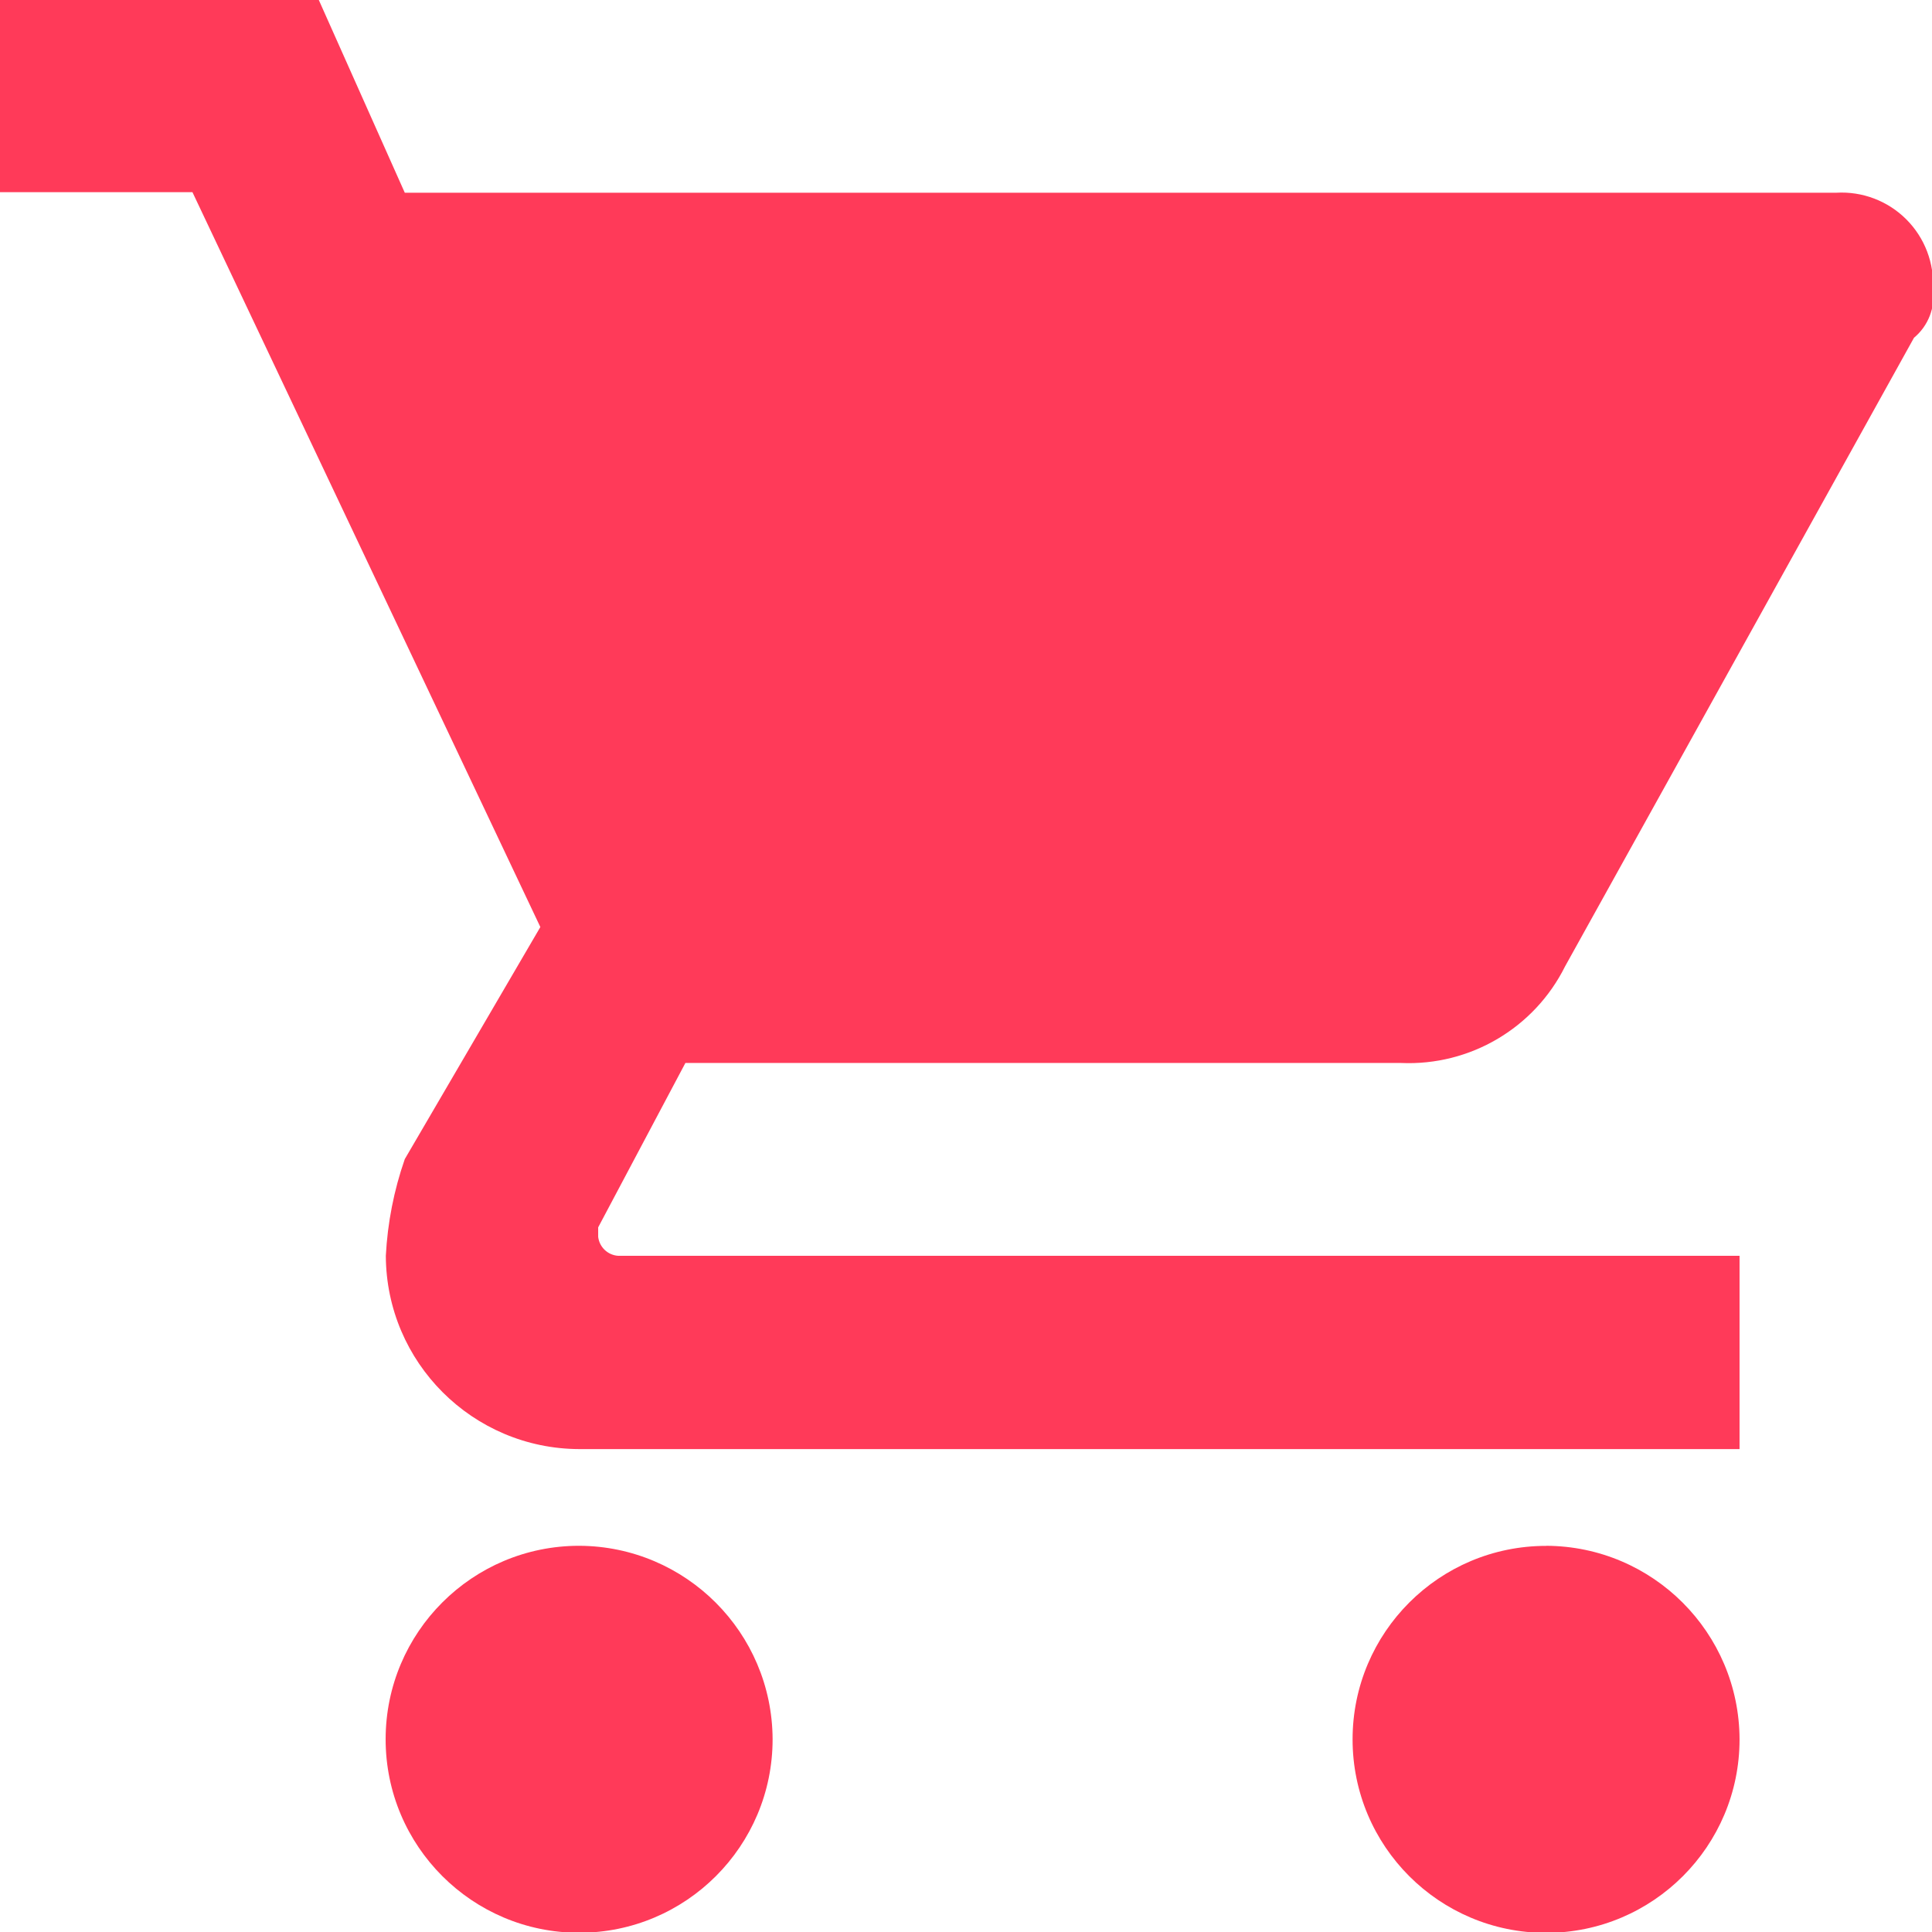
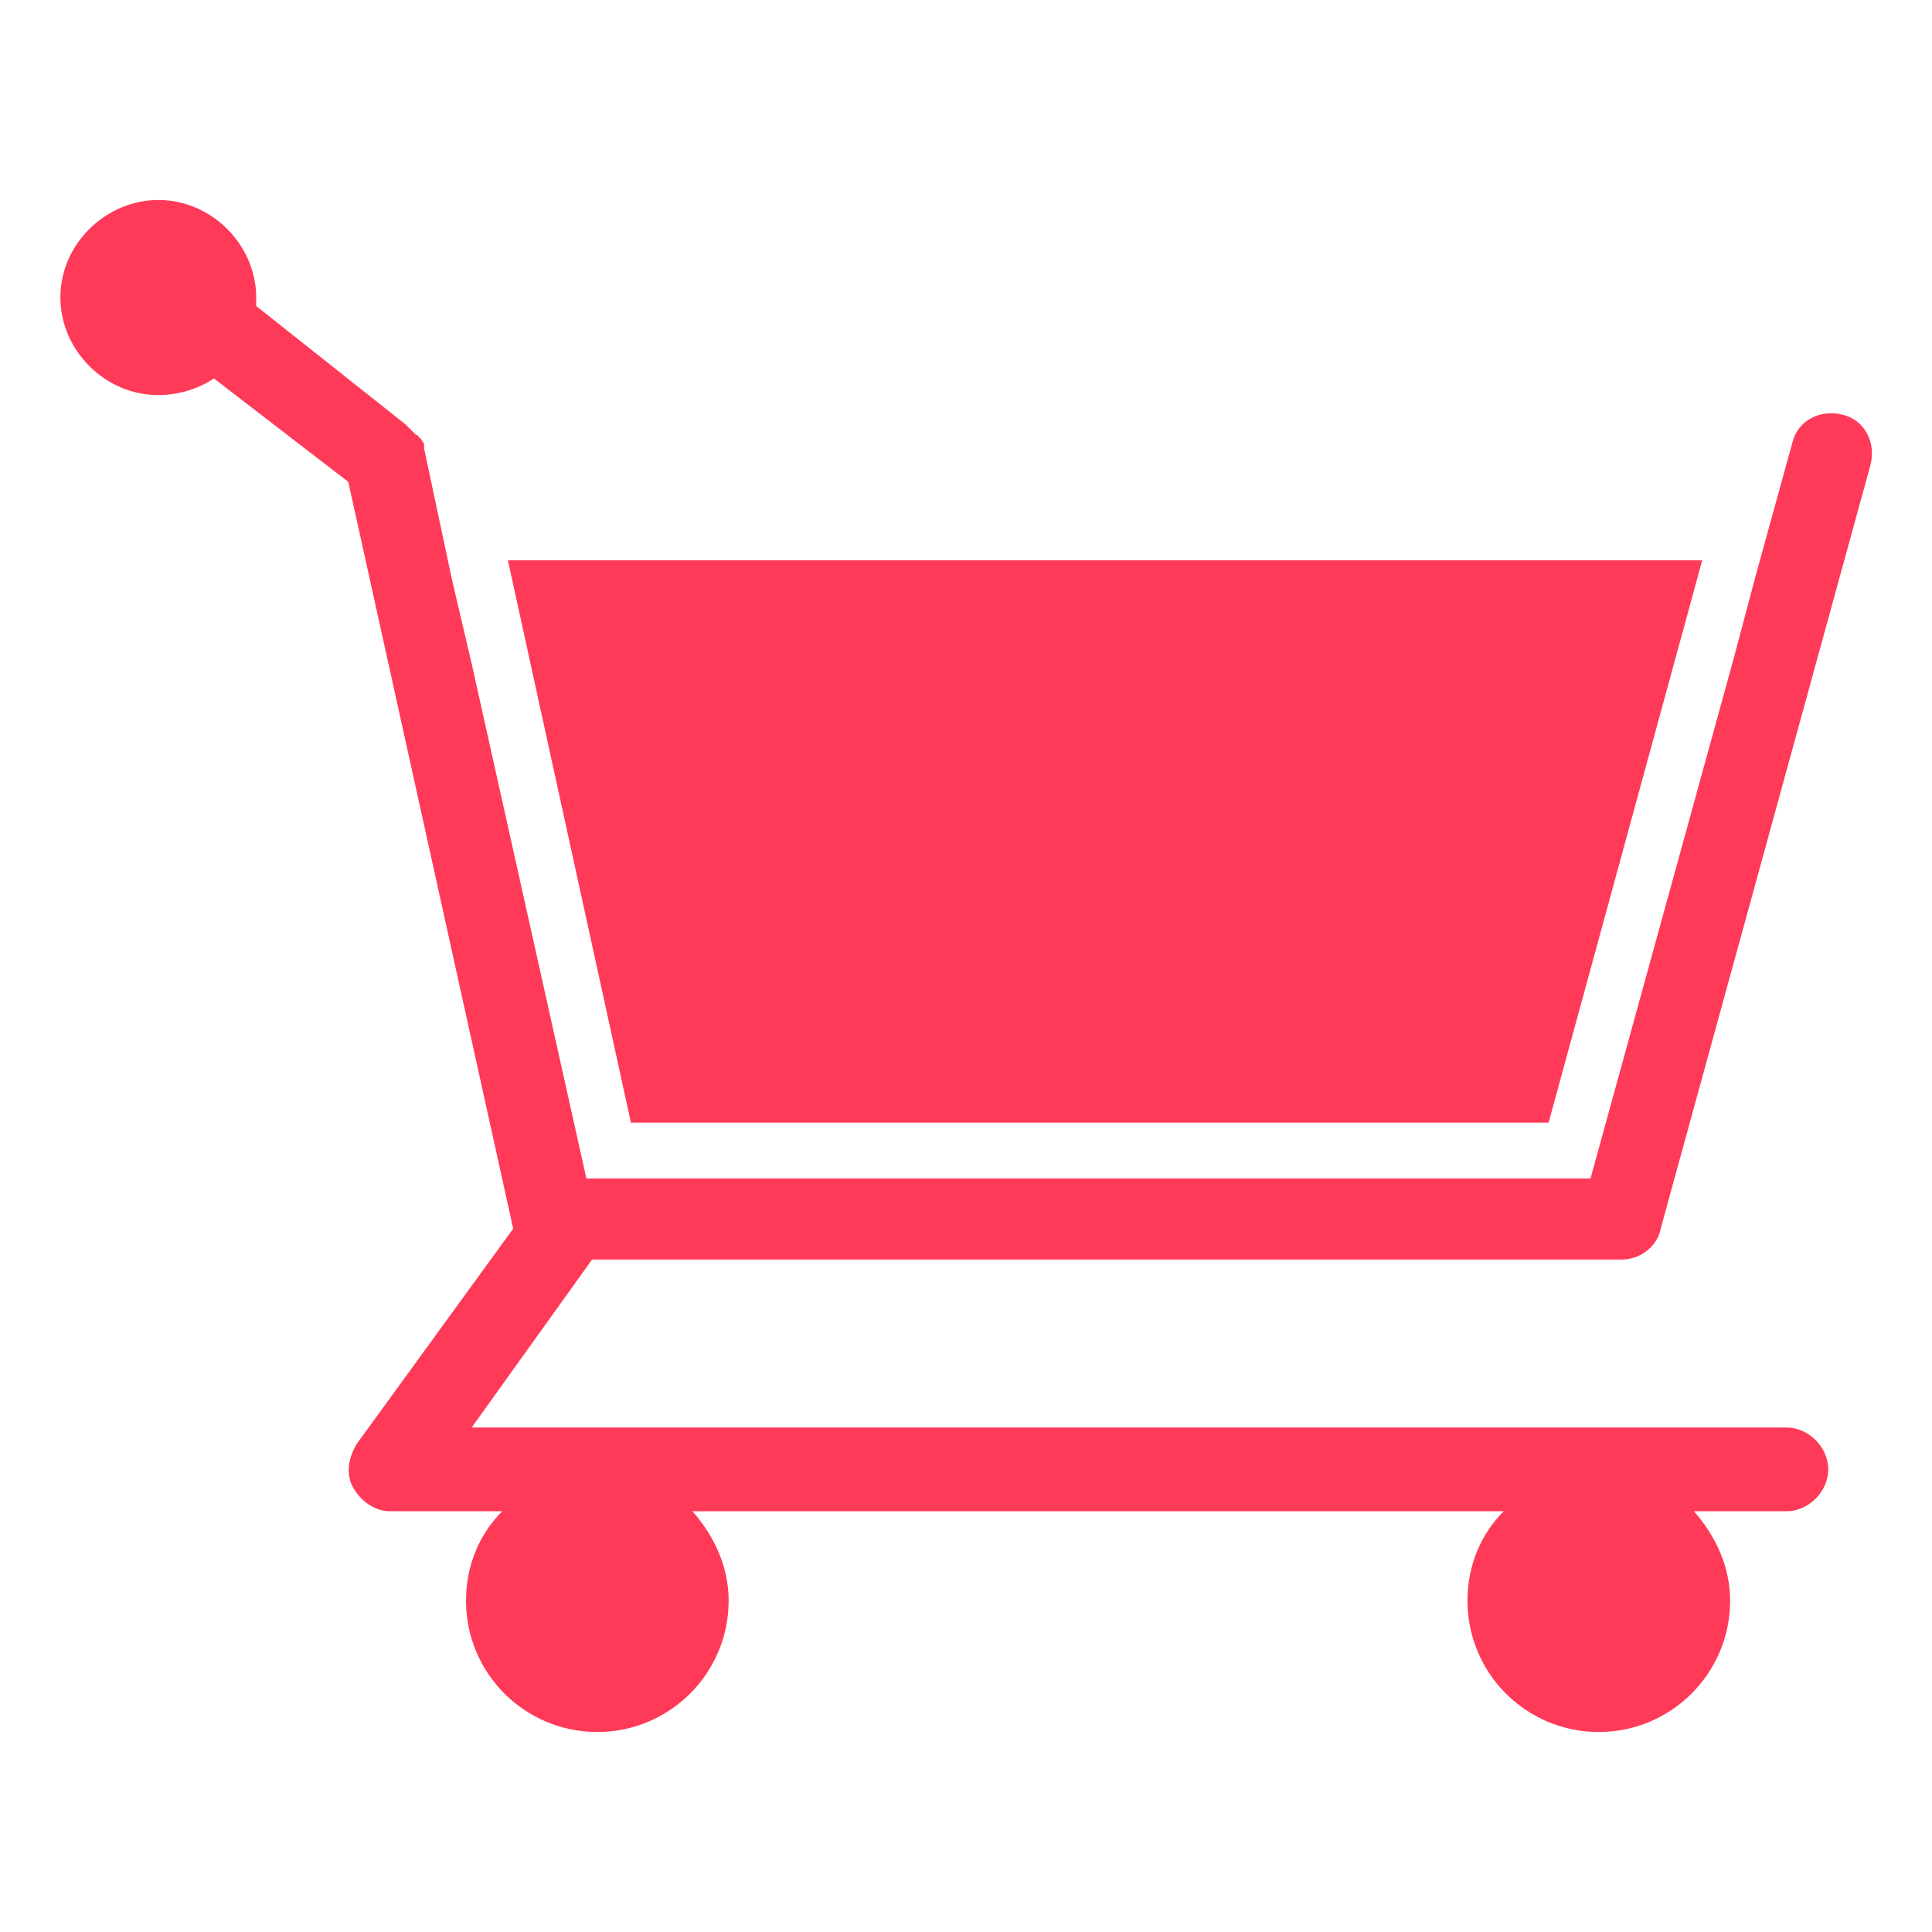
- <svg xmlns="http://www.w3.org/2000/svg" width="20.38" height="20.376" viewBox="0 0 20.38 20.376">
-   <path id="Forma_1" fill="#ff3a59" data-name="Forma 1" class="cls-1" d="M1618.92,103.119a2.041,2.041,0,1,0,2.04,2.04A2.048,2.048,0,0,0,1618.92,103.119ZM1612.8,86.8v2.04h2.04l3.67,7.752-1.43,2.448a3.683,3.683,0,0,0-.2,1.02,2.047,2.047,0,0,0,2.04,2.039h12.24V100.06h-11.83a0.227,0.227,0,0,1-.21-0.2v-0.1l0.92-1.734h7.55a1.843,1.843,0,0,0,1.73-1.02l3.68-6.63a0.567,0.567,0,0,0,.2-0.51,0.965,0.965,0,0,0-1.02-1.02h-15.1l-0.91-2.04h-3.37Zm16.32,16.32a2.041,2.041,0,1,0,2.04,2.04A2.048,2.048,0,0,0,1629.12,103.119Z" transform="translate(-1612.81 -86.813)" />
+ <svg xmlns="http://www.w3.org/2000/svg" version="1.1" id="Layer_1" x="0px" y="0px" viewBox="0 0 512 512" enable-background="new 0 0 512 512" xml:space="preserve">
+   <path fill="#FF3A59" d="M421.5,312.3H155.4L125,175.9l-5.2-22.2l-7.4-34.8c0,0,0,0,0-0.7s0-0.7-0.7-1.5c0,0,0-0.7-0.7-0.7 c0,0,0-0.7-0.7-0.7l-0.7-0.7l-0.7-0.7l-0.7-0.7c0,0,0,0-0.7-0.7L67.9,81.1c0-0.7,0-1.5,0-2.2C67.9,64.8,56,53,42,53S16,64.7,16,78.8 s11.9,25.9,25.9,25.9c5.2,0,10.4-1.5,14.8-4.4l35.6,27.4L136,325.6l0,0l-41.5,57.1c-2.2,3.7-3,8.2-0.7,11.9s5.9,5.9,9.6,5.9h29.7 c-5.9,5.9-9.6,14.1-9.6,23.7c0,19.3,15.6,34.8,34.8,34.8s34.8-15.6,34.8-34.8c0-8.9-3.7-17-9.6-23.7h215c-5.9,5.9-9.6,14.1-9.6,23.7 c0,19.3,15.6,34.8,34.8,34.8s34.8-15.6,34.8-34.8c0-8.9-3.7-17-9.6-23.7h24.5c5.9,0,11.1-5.2,11.1-11.1s-5.2-11.1-11.1-11.1H125 l31.9-44.5h272.8c5.2,0,9.6-3.7,10.4-8.2l55.6-202.4c1.5-5.9-1.5-11.9-7.4-13.3c-5.9-1.5-11.9,1.5-13.3,7.4l-9.6,34.8l-5.9,22.2" />
+   <polygon fill="#FF3A59" points="134.6,148.5 167.2,297.5 410.4,297.5 451.1,148.5 " />
</svg>
